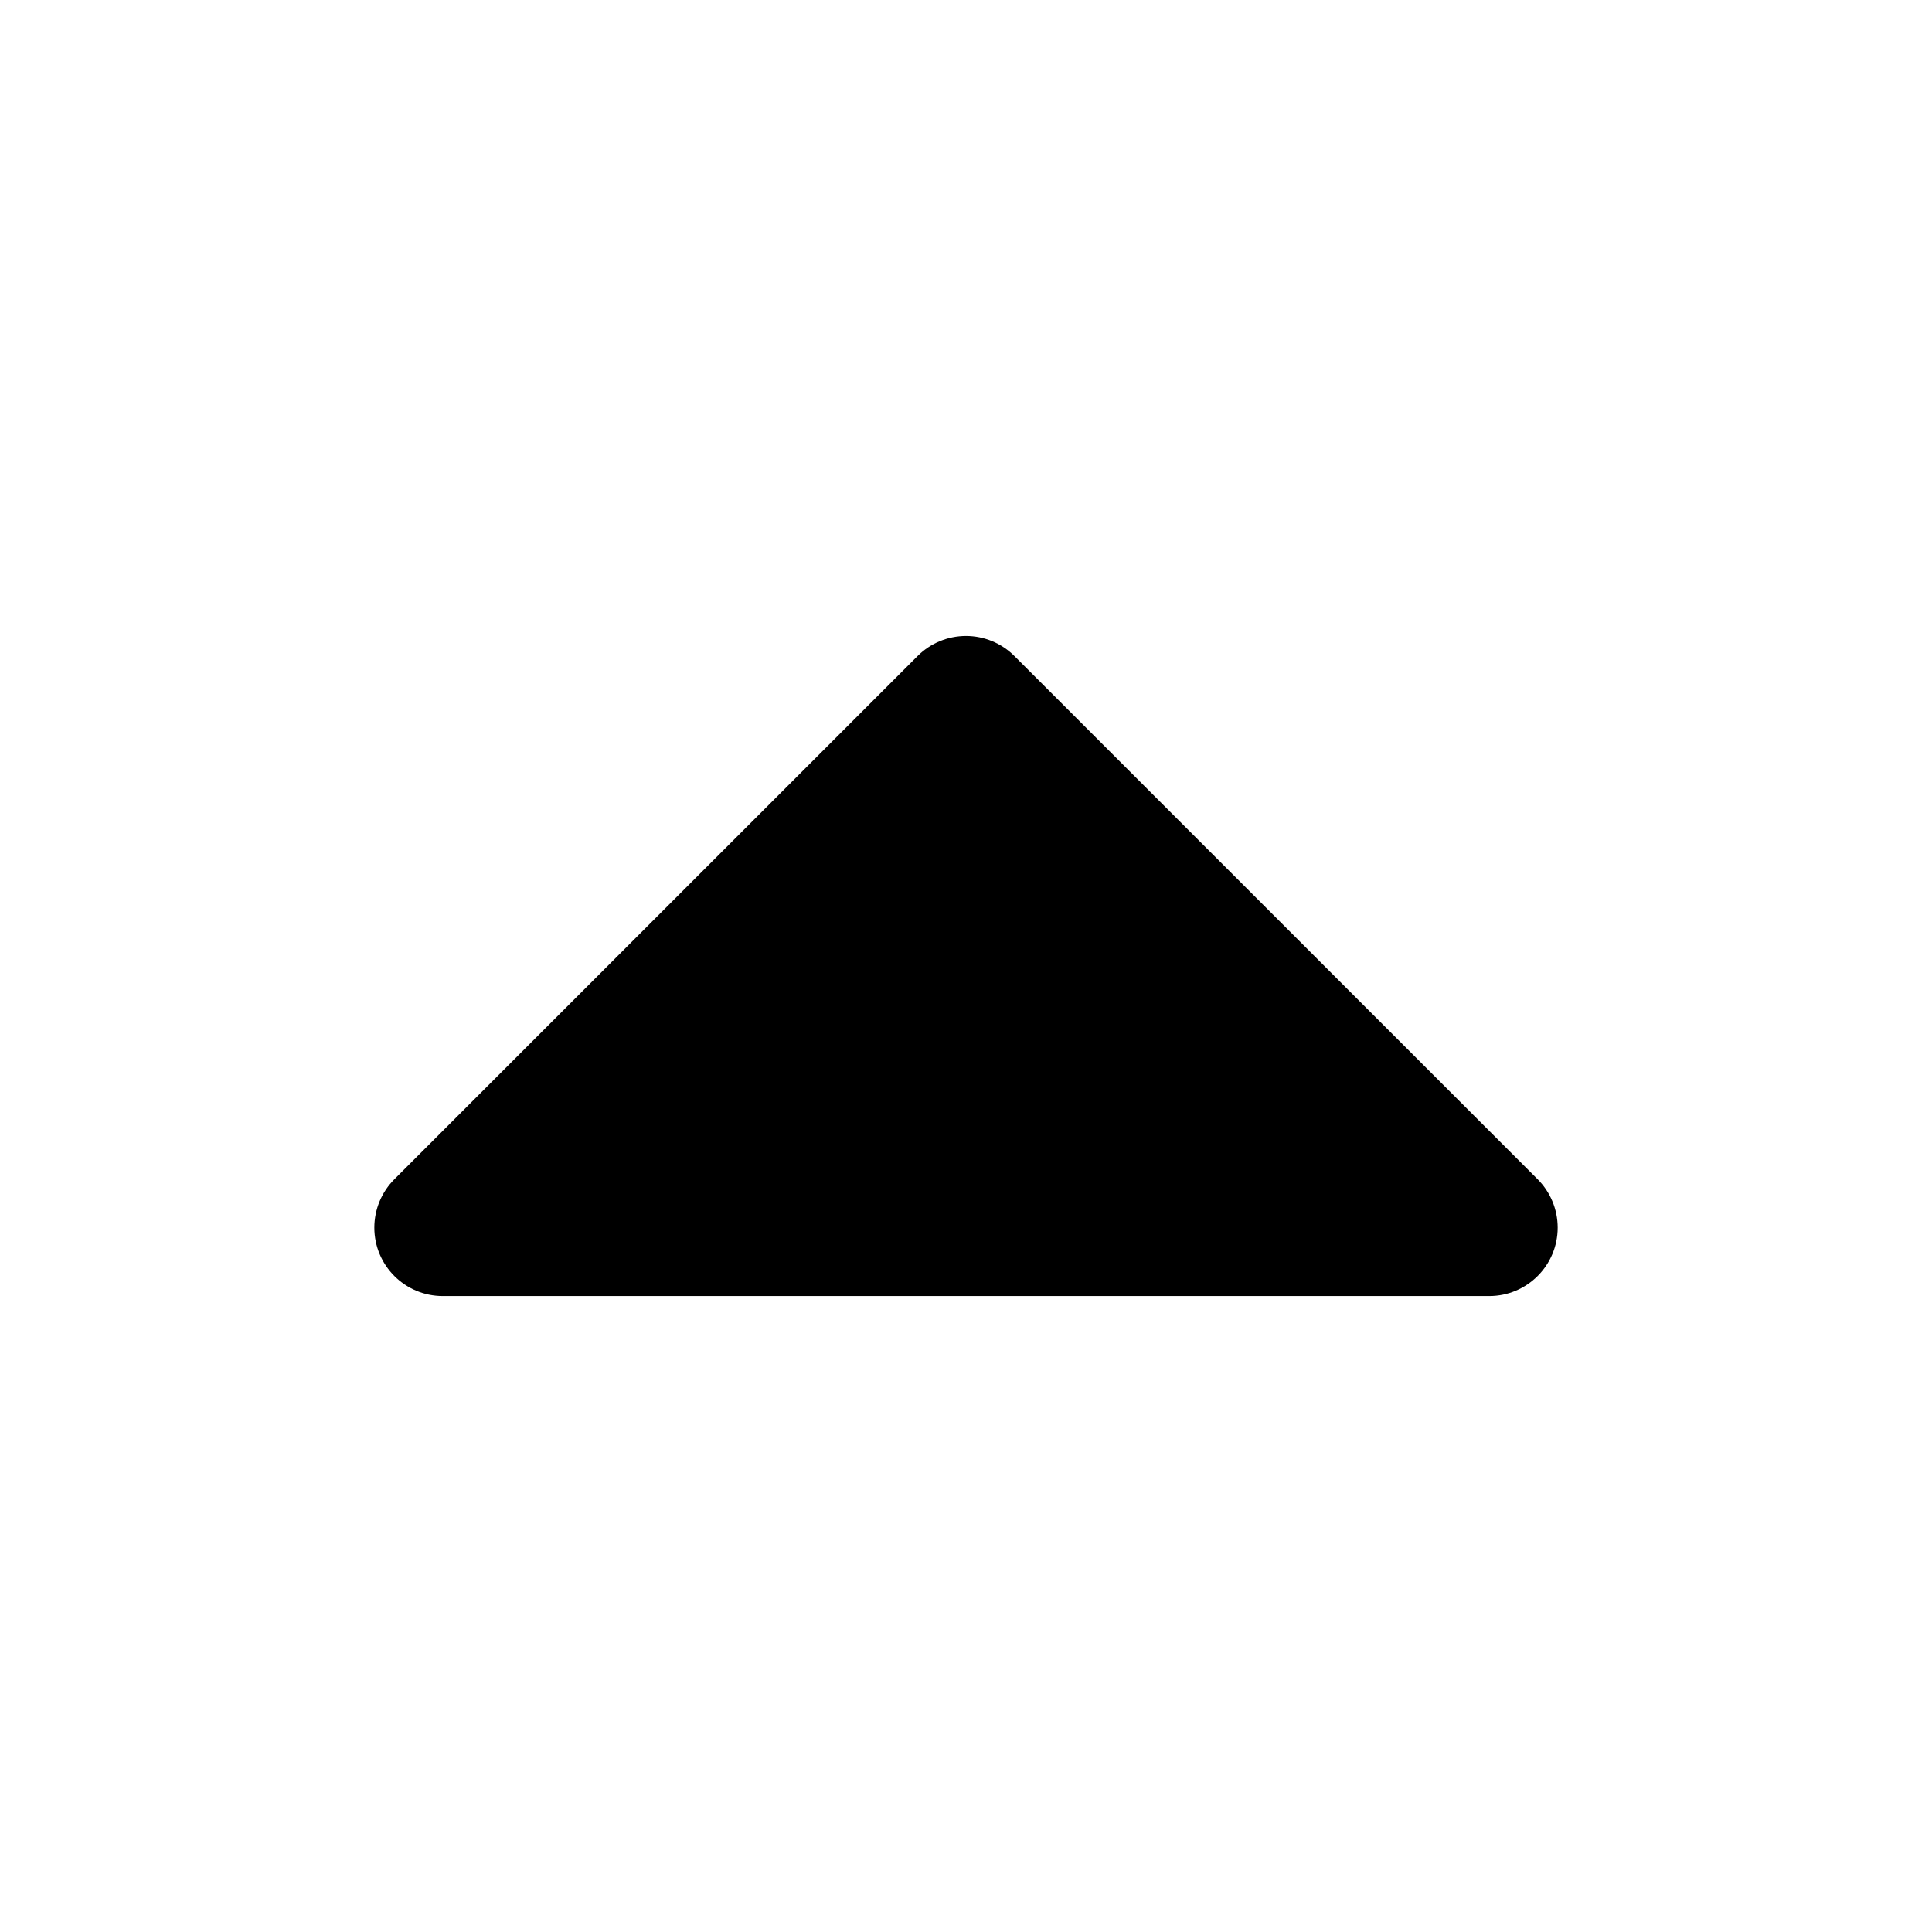
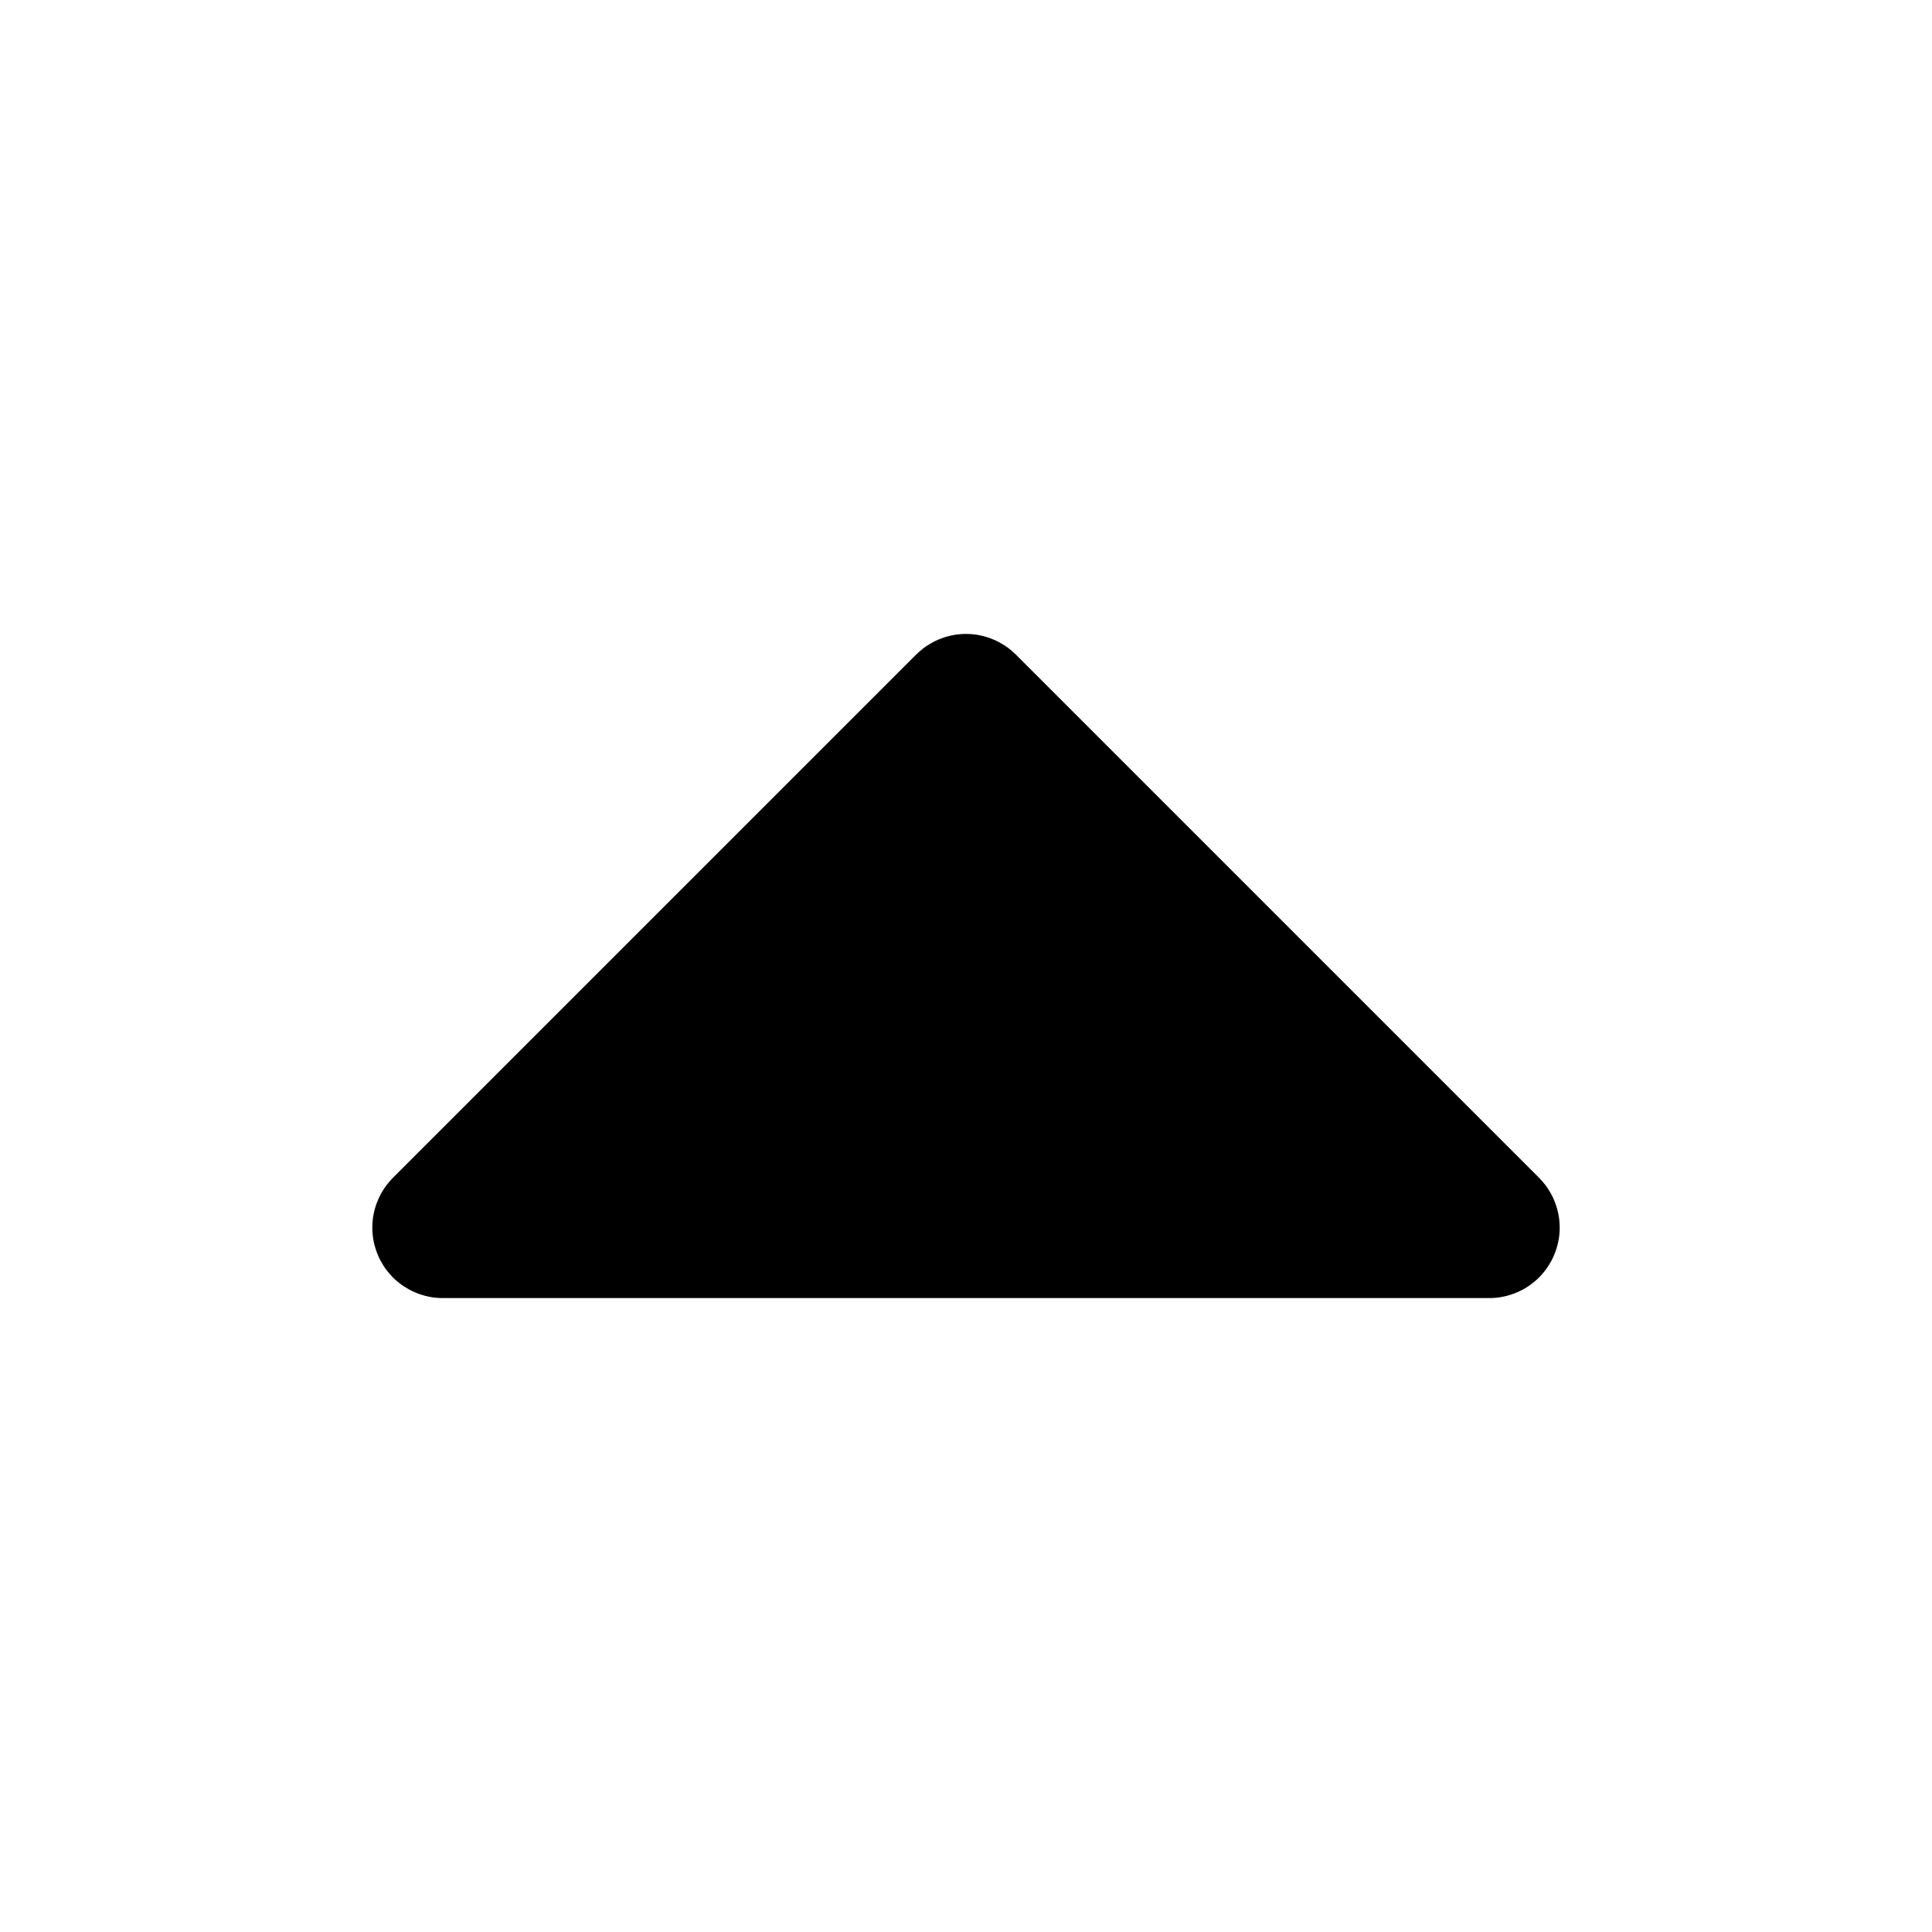
<svg xmlns="http://www.w3.org/2000/svg" viewBox="0 0 24 24" fill="currentColor" stroke="none" fill-rule="evenodd">
  <g data-part="body">
-     <path d="M5.5 16.1 A0.85 0.85 0 0 1 4.65 15.25 A0.85 0.85 0 0 1 4.899 14.649 L11.399 8.149 A0.85 0.85 0 0 1 12 7.9 A0.85 0.85 0 0 1 12.601 8.149 L19.101 14.649 A0.85 0.85 0 0 1 19.35 15.25 A0.85 0.85 0 0 1 18.5 16.1 Z" />
+     <path d="M4.881 14.631 11.381 8.131Q11.412 8.101 11.445 8.074Q11.478 8.046 11.514 8.022Q11.55 7.999 11.588 7.978Q11.625 7.958 11.665 7.942Q11.705 7.925 11.746 7.913Q11.787 7.9 11.829 7.892Q11.871 7.883 11.914 7.879Q11.957 7.875 12 7.875Q12.043 7.875 12.086 7.879Q12.129 7.883 12.171 7.892Q12.213 7.9 12.254 7.913Q12.295 7.925 12.335 7.942Q12.375 7.958 12.412 7.978Q12.45 7.999 12.486 8.022Q12.522 8.046 12.555 8.074Q12.588 8.101 12.619 8.131L19.119 14.631Q19.149 14.662 19.176 14.695Q19.204 14.728 19.228 14.764Q19.251 14.8 19.272 14.838Q19.292 14.875 19.308 14.915Q19.325 14.955 19.337 14.996Q19.35 15.037 19.358 15.079Q19.367 15.121 19.371 15.164Q19.375 15.207 19.375 15.25Q19.375 15.293 19.371 15.336Q19.367 15.379 19.358 15.421Q19.35 15.463 19.337 15.504Q19.325 15.545 19.308 15.585Q19.292 15.625 19.272 15.662Q19.251 15.7 19.228 15.736Q19.204 15.772 19.176 15.805Q19.149 15.838 19.119 15.869Q19.104 15.884 19.088 15.898Q19.072 15.913 19.055 15.926Q19.038 15.94 19.021 15.953Q19.004 15.966 18.986 15.978Q18.968 15.989 18.95 16.001Q18.931 16.012 18.912 16.022Q18.894 16.032 18.874 16.041Q18.855 16.05 18.835 16.058Q18.815 16.067 18.795 16.074Q18.775 16.081 18.754 16.087Q18.733 16.094 18.713 16.099Q18.692 16.104 18.671 16.108Q18.65 16.112 18.628 16.116Q18.607 16.119 18.586 16.121Q18.564 16.123 18.543 16.124Q18.521 16.125 18.5 16.125H5.5Q5.457 16.125 5.414 16.121Q5.371 16.117 5.329 16.108Q5.287 16.1 5.246 16.087Q5.205 16.075 5.165 16.058Q5.125 16.042 5.088 16.022Q5.05 16.001 5.014 15.978Q4.978 15.954 4.945 15.926Q4.912 15.899 4.881 15.869Q4.851 15.838 4.824 15.805Q4.796 15.772 4.772 15.736Q4.749 15.7 4.728 15.662Q4.708 15.625 4.692 15.585Q4.675 15.545 4.663 15.504Q4.65 15.463 4.642 15.421Q4.633 15.379 4.629 15.336Q4.625 15.293 4.625 15.25Q4.625 15.229 4.626 15.207Q4.627 15.186 4.629 15.164Q4.631 15.143 4.634 15.122Q4.638 15.1 4.642 15.079Q4.646 15.058 4.651 15.037Q4.656 15.017 4.663 14.996Q4.669 14.975 4.676 14.955Q4.683 14.935 4.692 14.915Q4.7 14.895 4.709 14.876Q4.718 14.856 4.728 14.838Q4.738 14.819 4.749 14.8Q4.761 14.782 4.772 14.764Q4.784 14.746 4.797 14.729Q4.81 14.712 4.824 14.695Q4.837 14.678 4.852 14.662Q4.866 14.646 4.881 14.631Z" />
  </g>
</svg>
